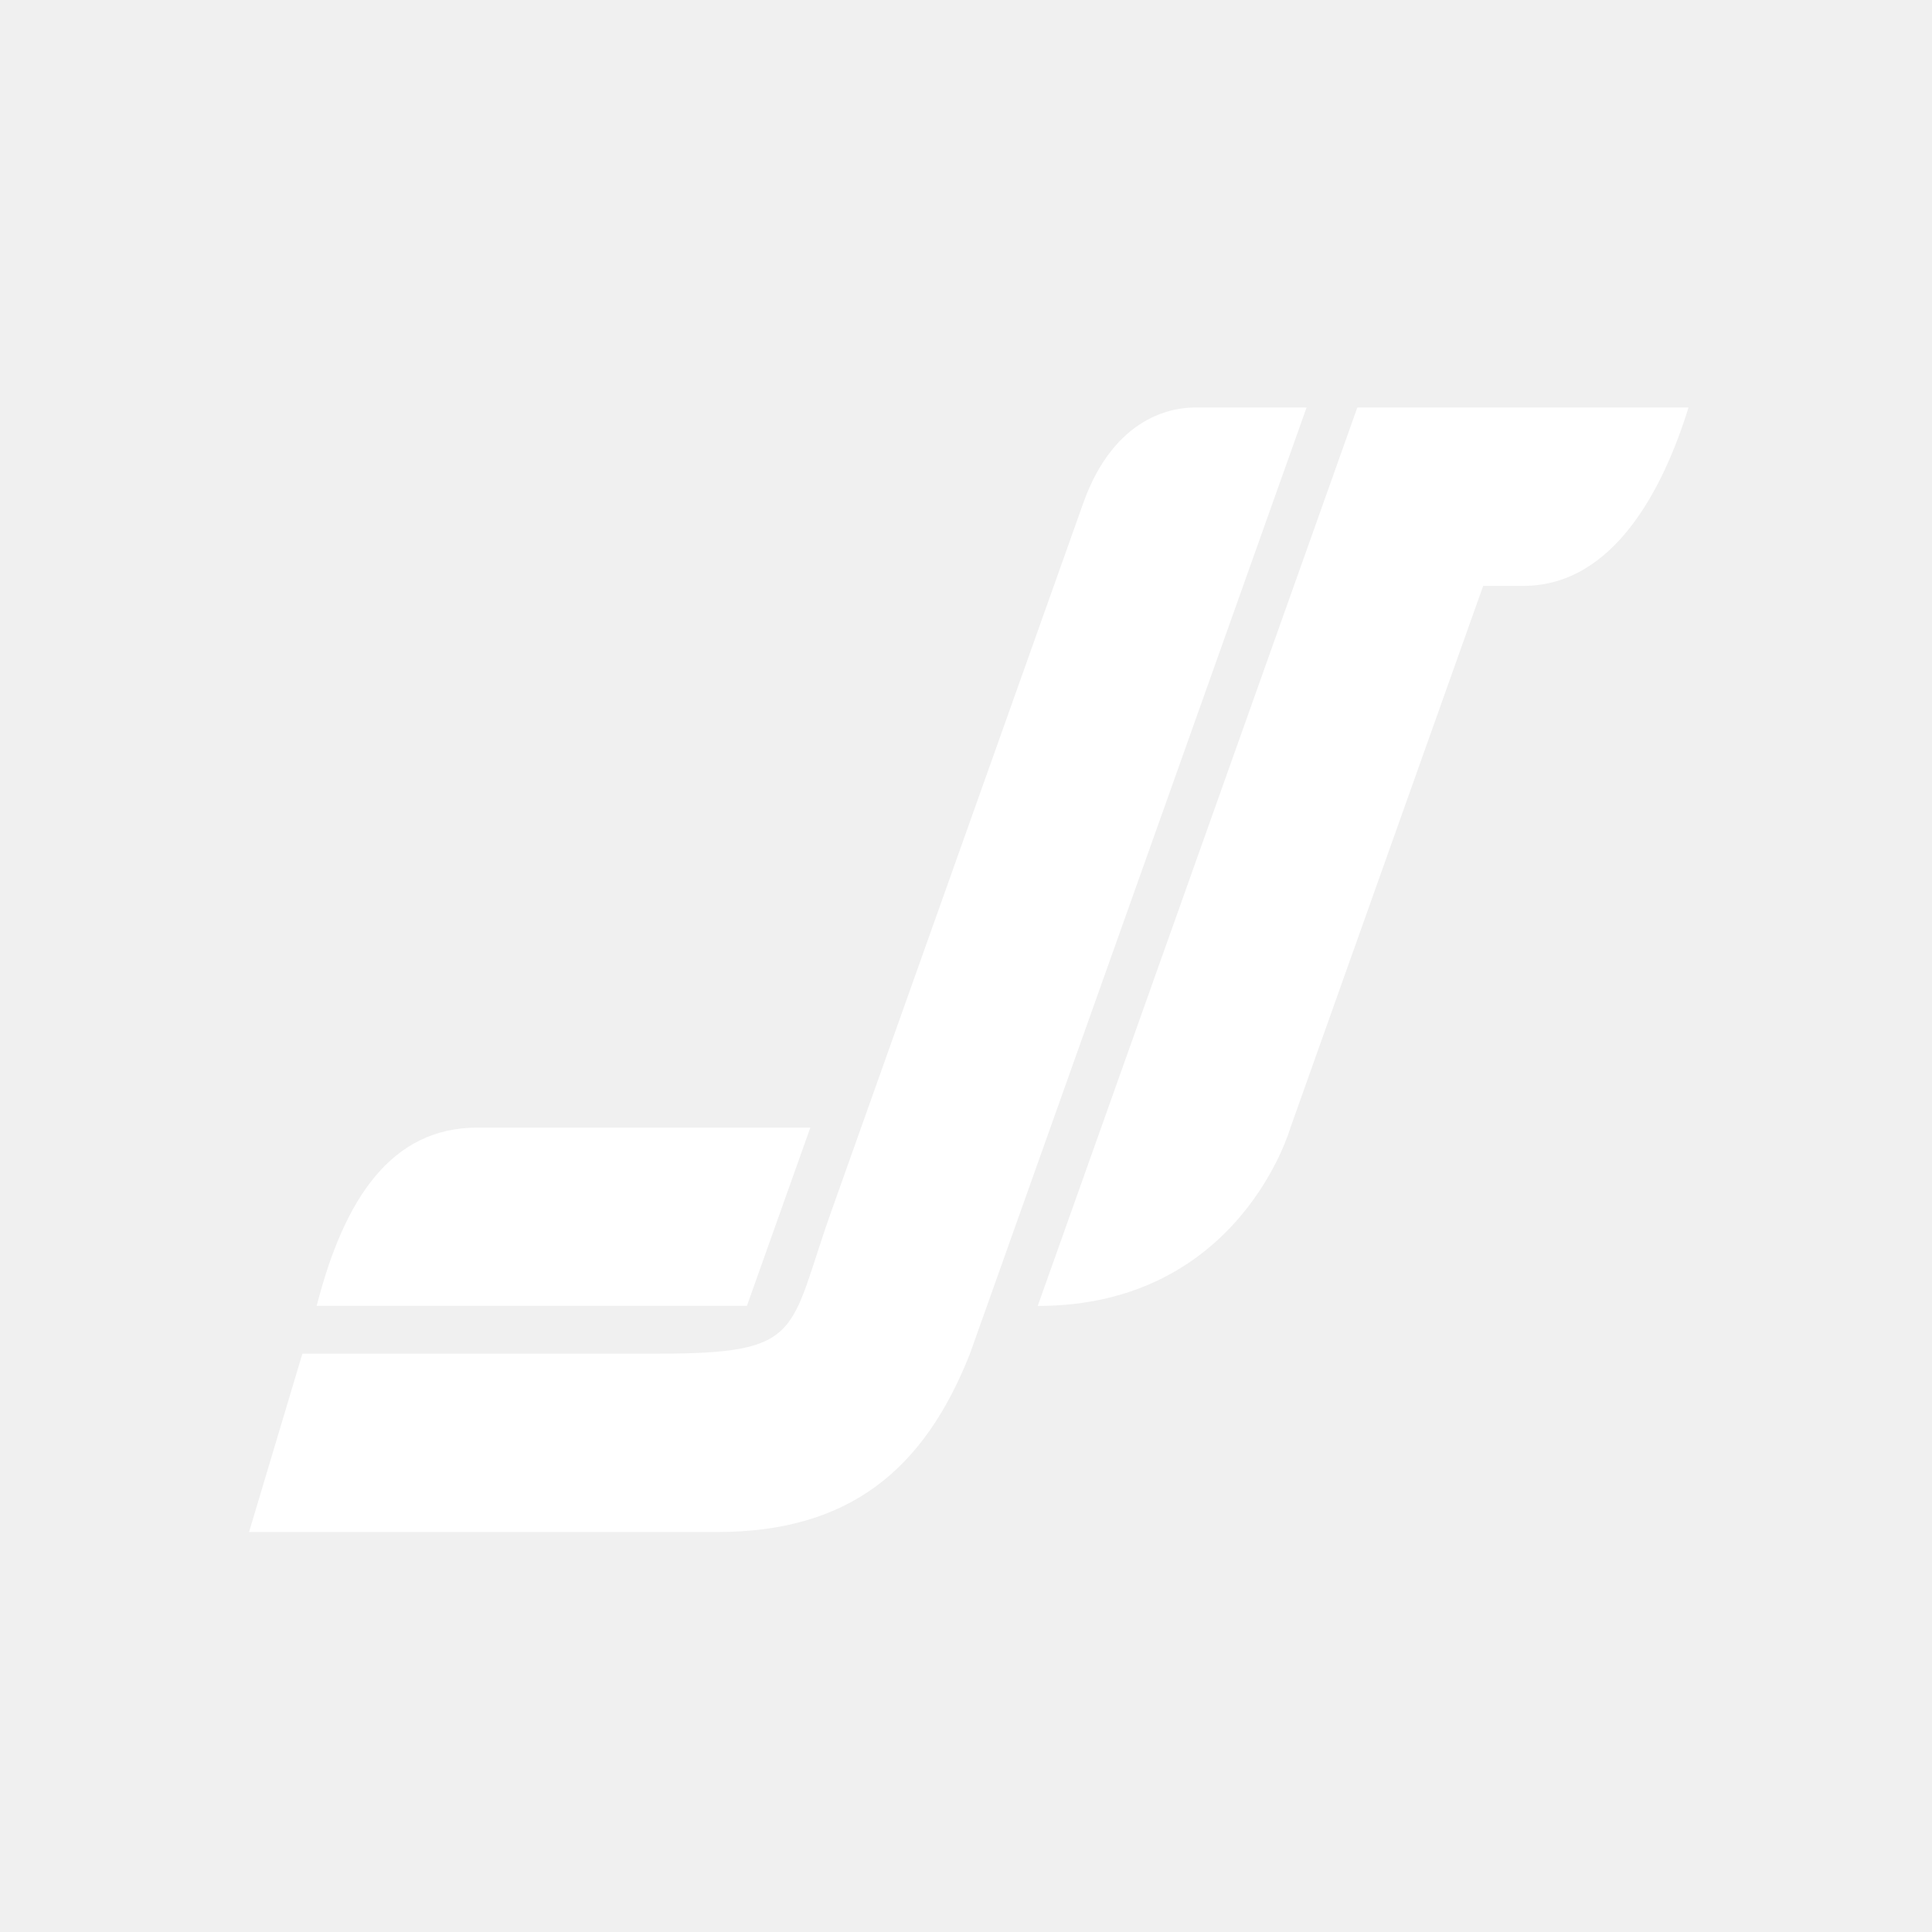
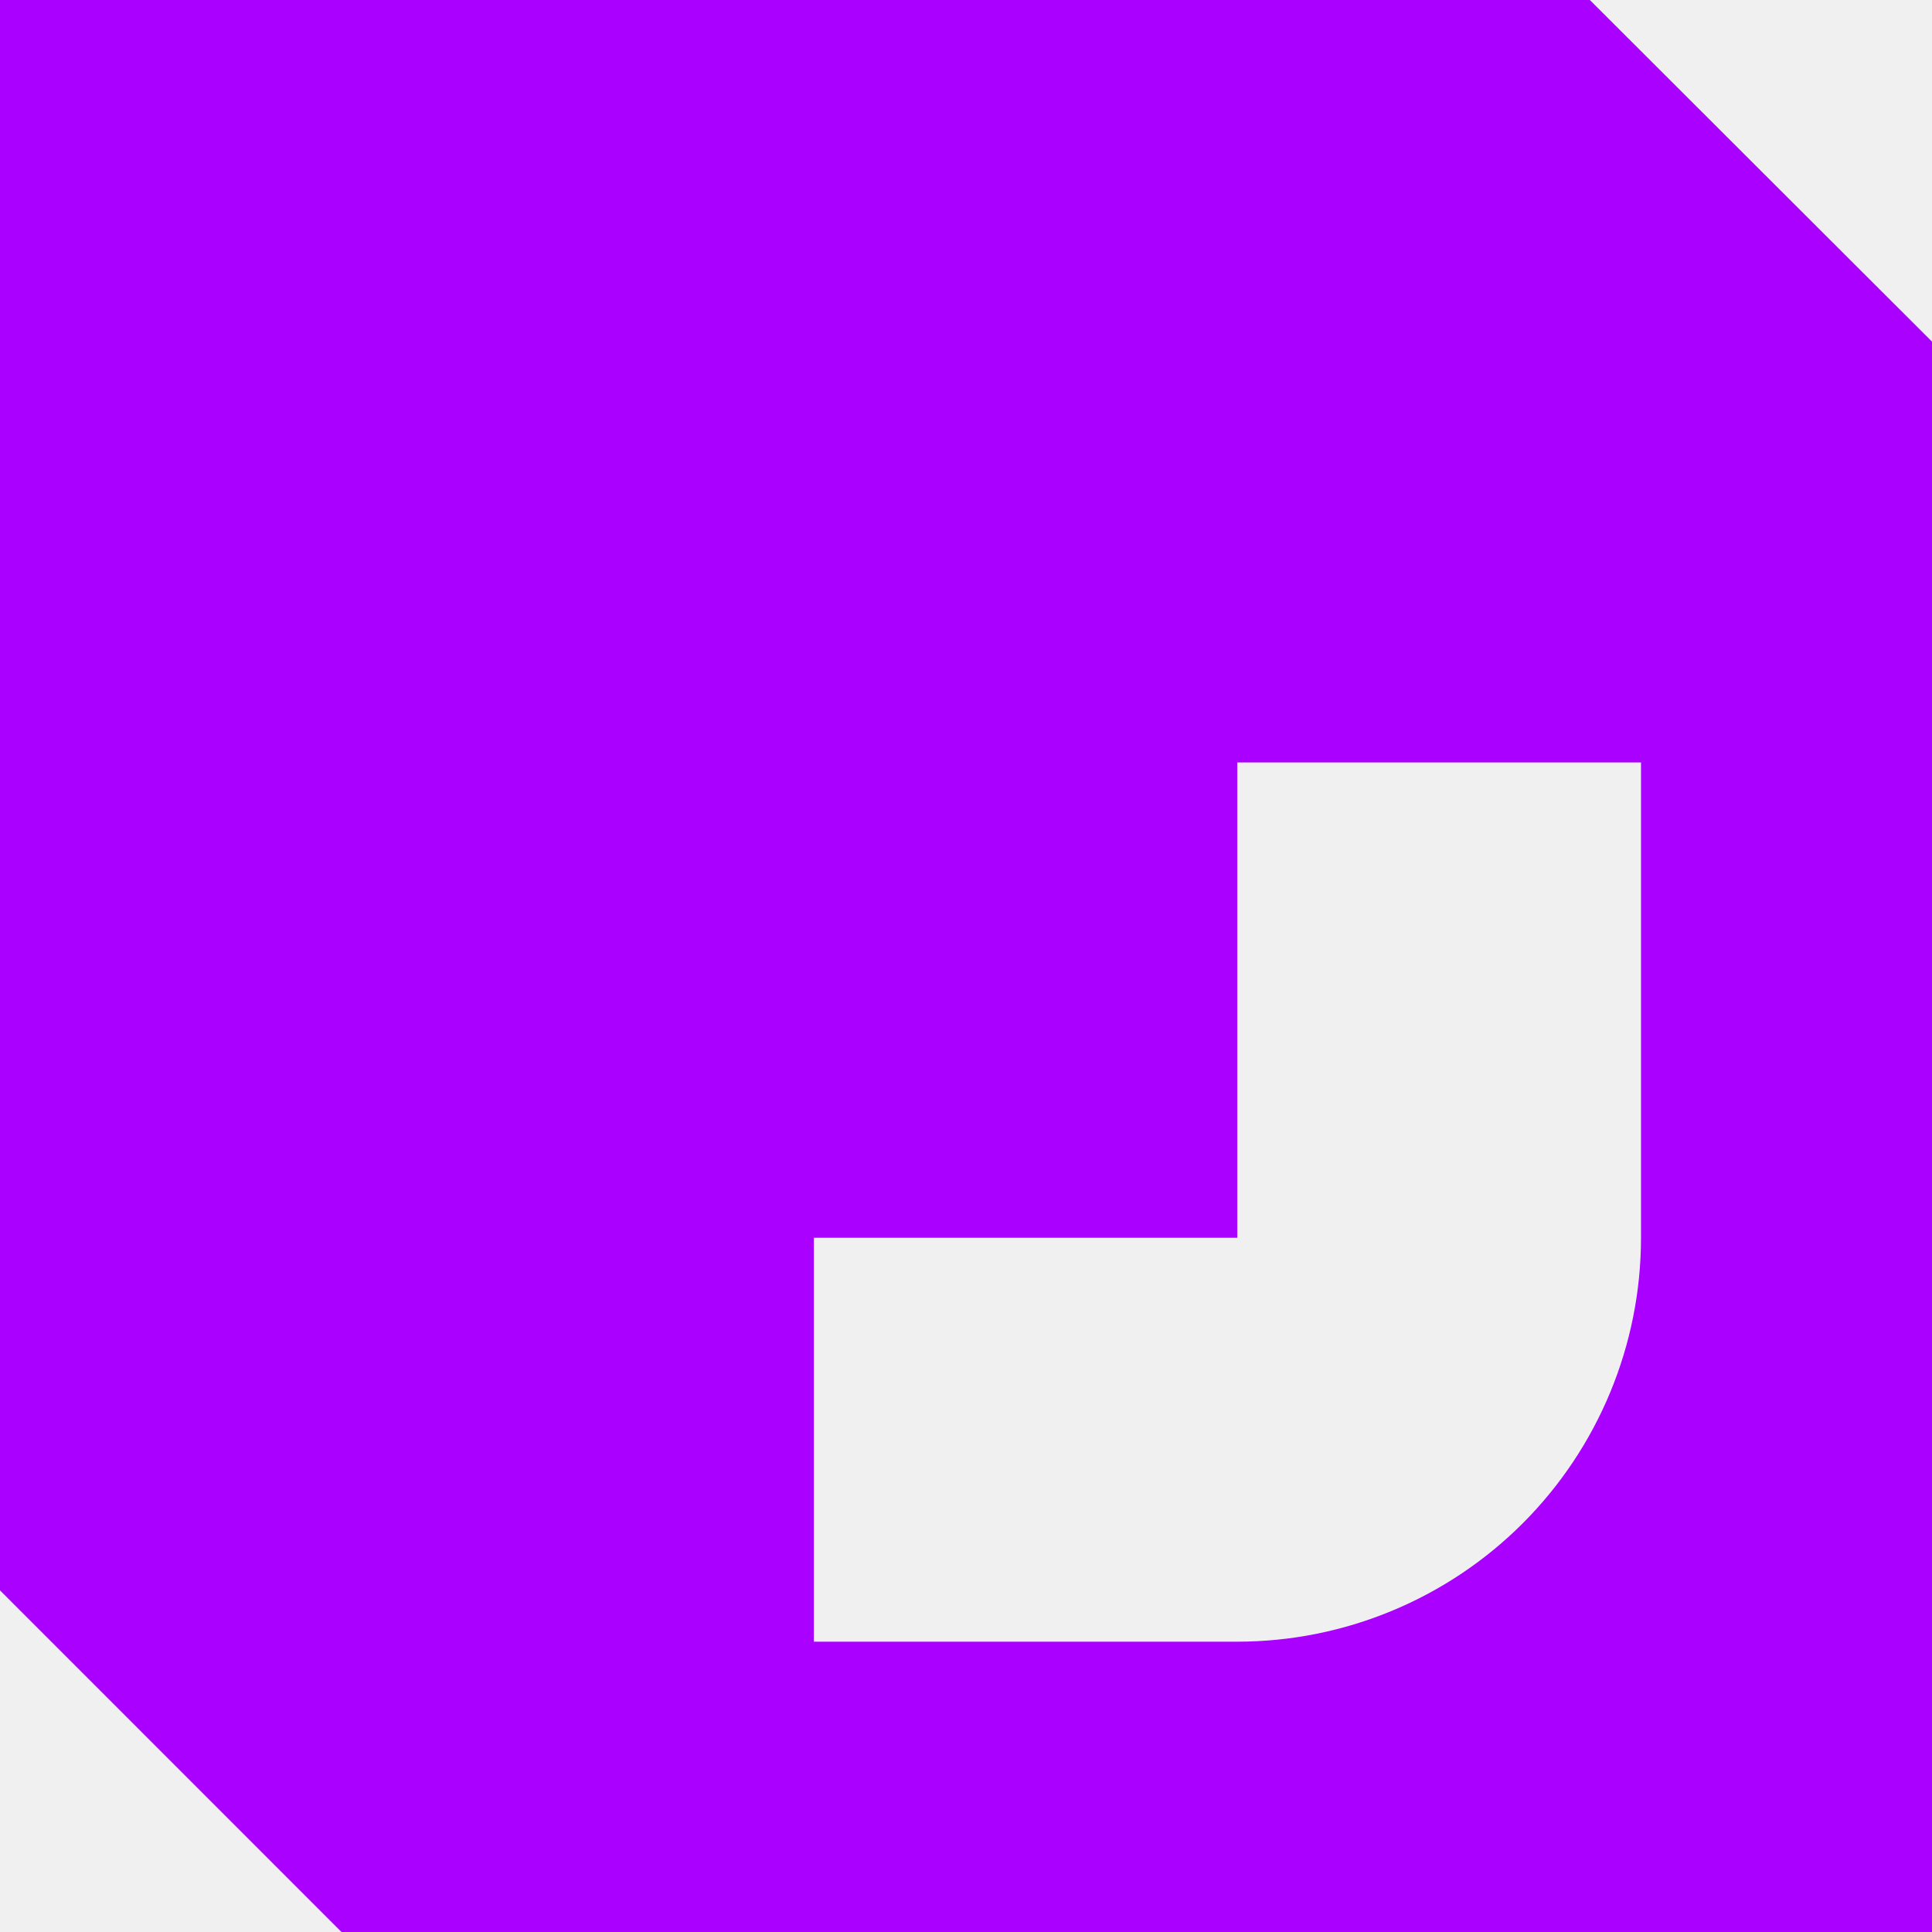
- <svg xmlns="http://www.w3.org/2000/svg" width="256" height="256" viewBox="0 0 256 256" fill="none">
-   <path fill-rule="evenodd" clip-rule="evenodd" d="M107.372 149.413H63.251C51.938 149.413 45.62 158.703 41.965 173.03H98.971L99.721 170.92L107.372 149.413ZM196.528 77.632C198.793 77.632 199.574 77.632 201.838 77.632C213.871 77.632 220.438 64.647 223.735 54H203.451H179.853L171.446 77.632L145.91 149.413L137.503 173.044C164.327 173.044 170.992 149.413 170.992 149.413L196.528 77.632Z" fill="white" />
-   <path fill-rule="evenodd" clip-rule="evenodd" d="M139.182 149.413L164.719 77.632L173.126 54H158.233C155.605 54 147.684 55.009 143.53 66.685L139.637 77.632L114.1 149.413L110.171 160.457C104.404 176.667 106.681 179.369 87.121 179.369H40.069L33 203H95.036C112.423 203 122.427 194.842 128.525 179.369L130.775 173.044L139.182 149.413Z" fill="white" />
+ <svg xmlns="http://www.w3.org/2000/svg" width="128" height="128" viewBox="0 0 128 128" fill="none">
+   <path d="M105.331 0H0V105.366L22.625 128H128V22.634L105.331 0ZM108.721 82.007C108.718 89.103 105.899 95.908 100.884 100.926C95.868 105.943 89.066 108.763 81.973 108.766H53.919V82.007H81.973V50.515H108.721V82.007Z" fill="#AA00FF" />
</svg>
